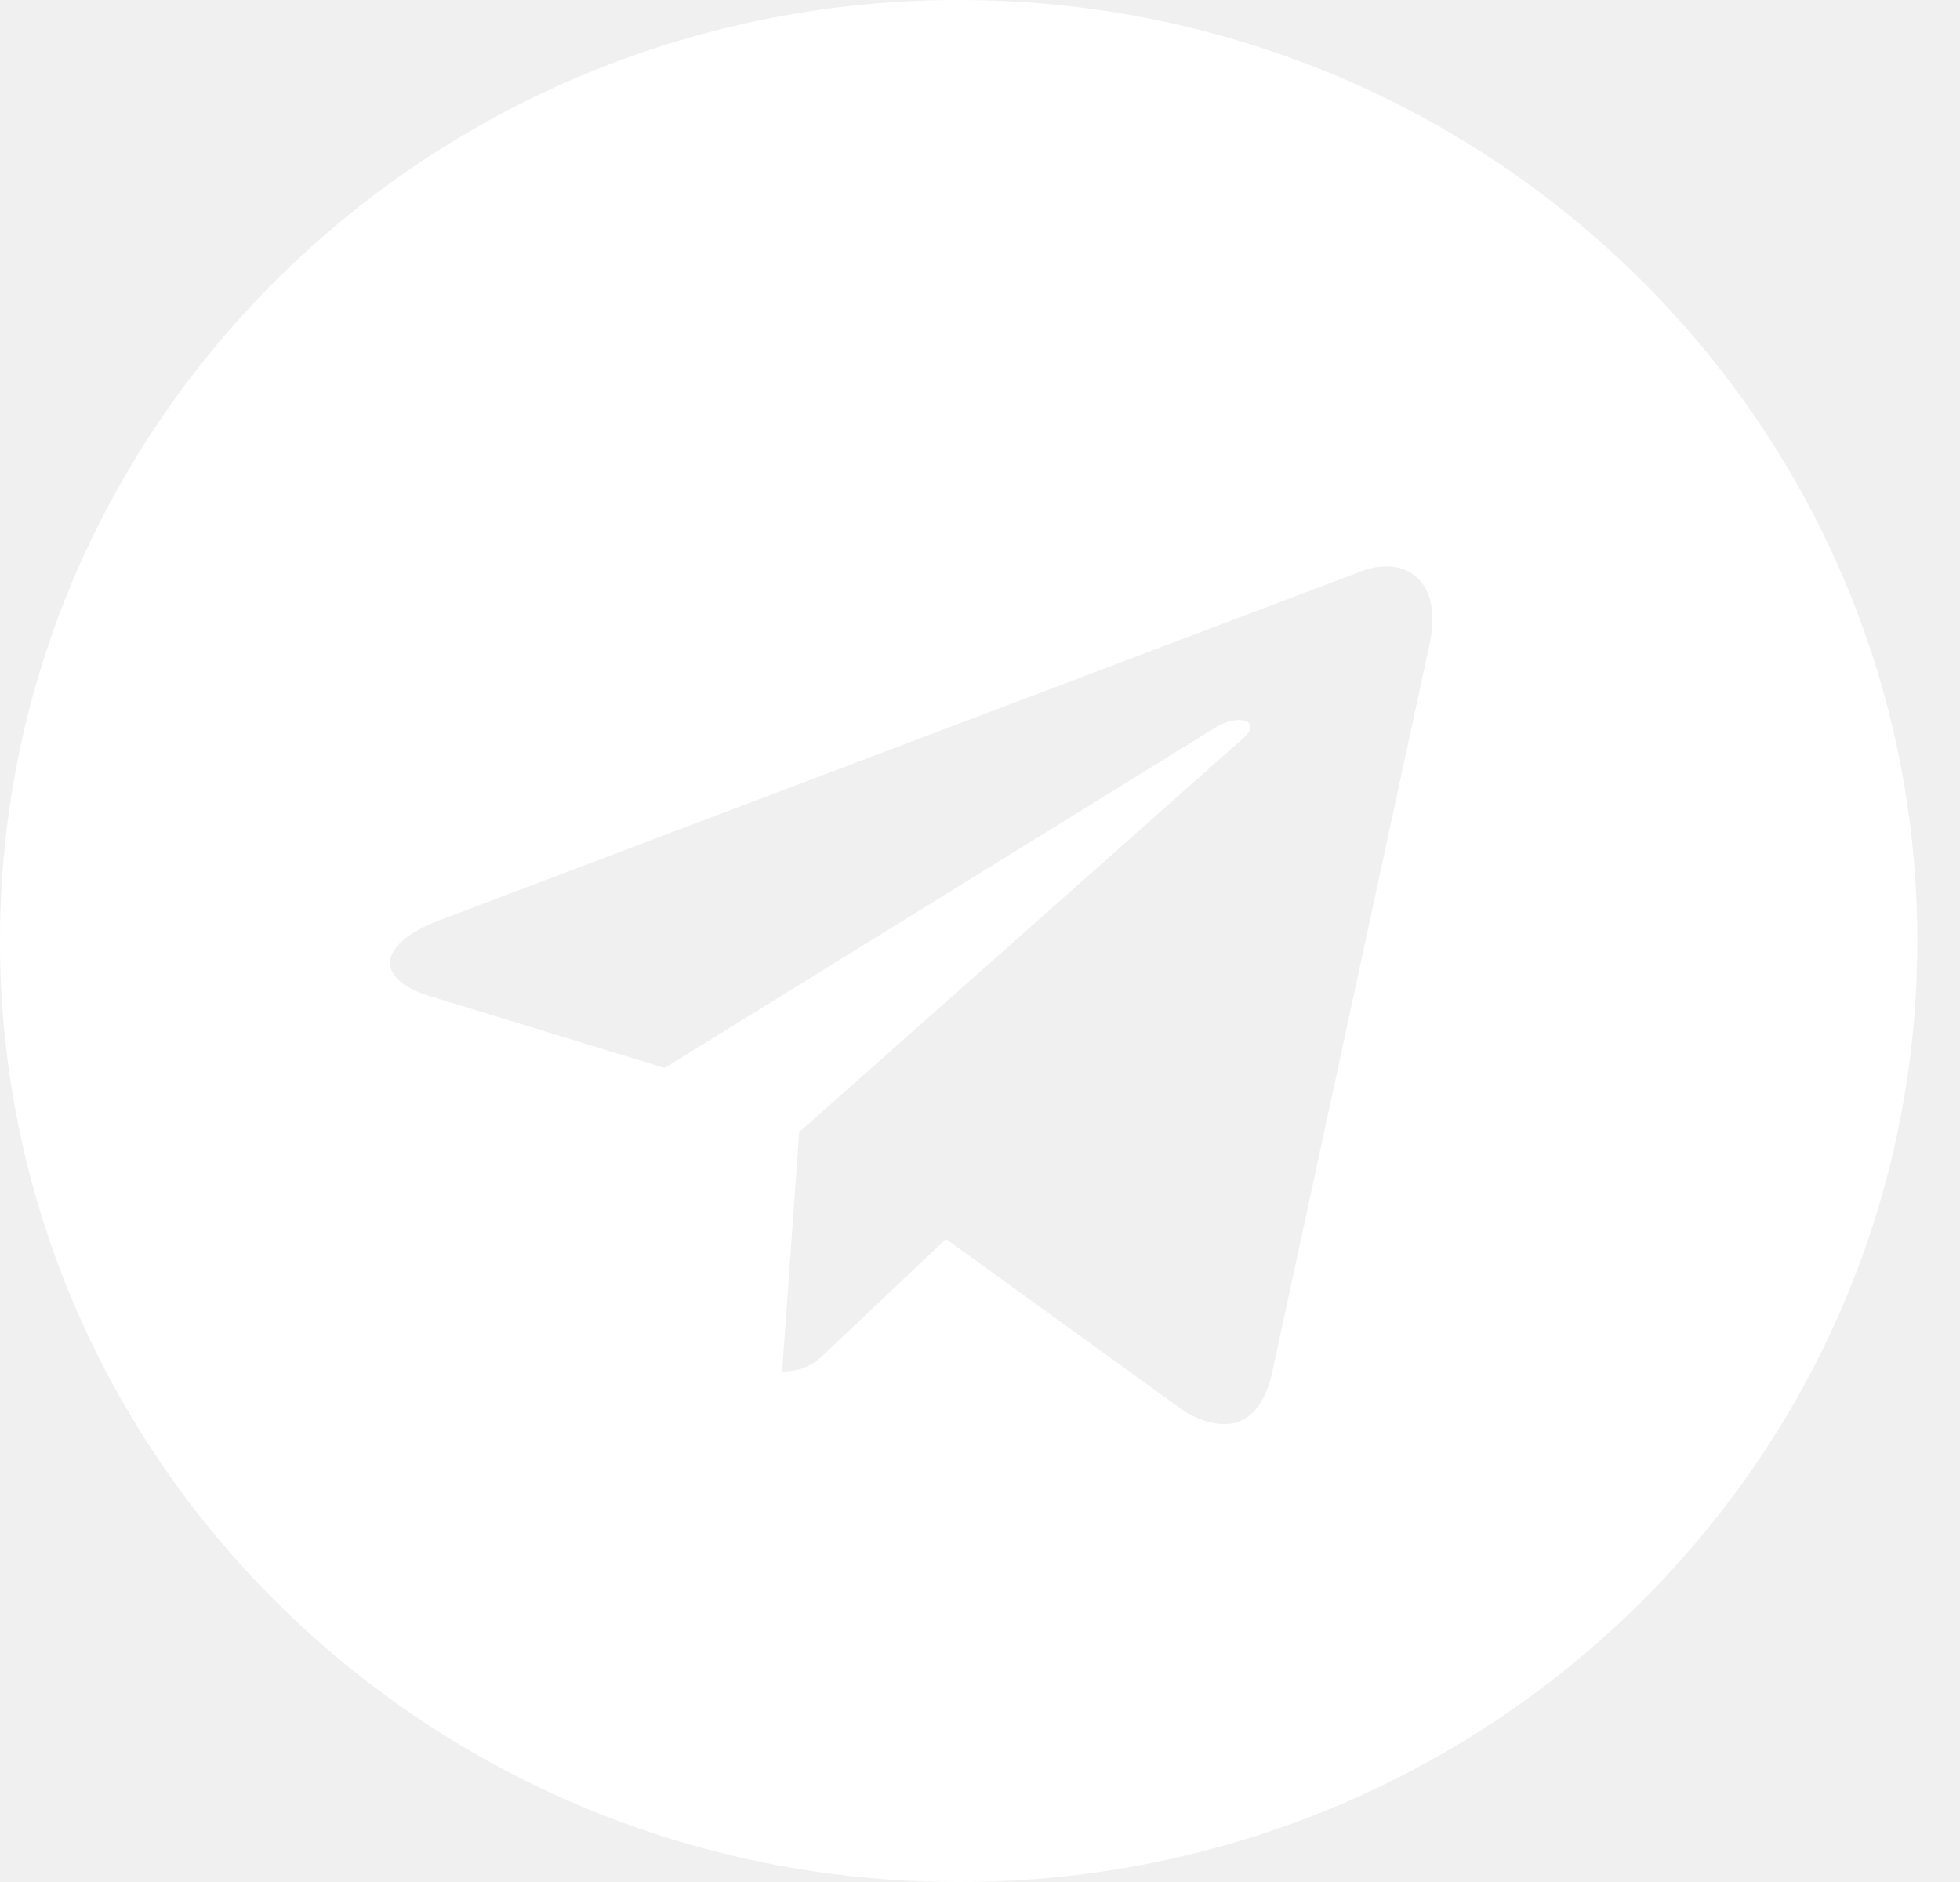
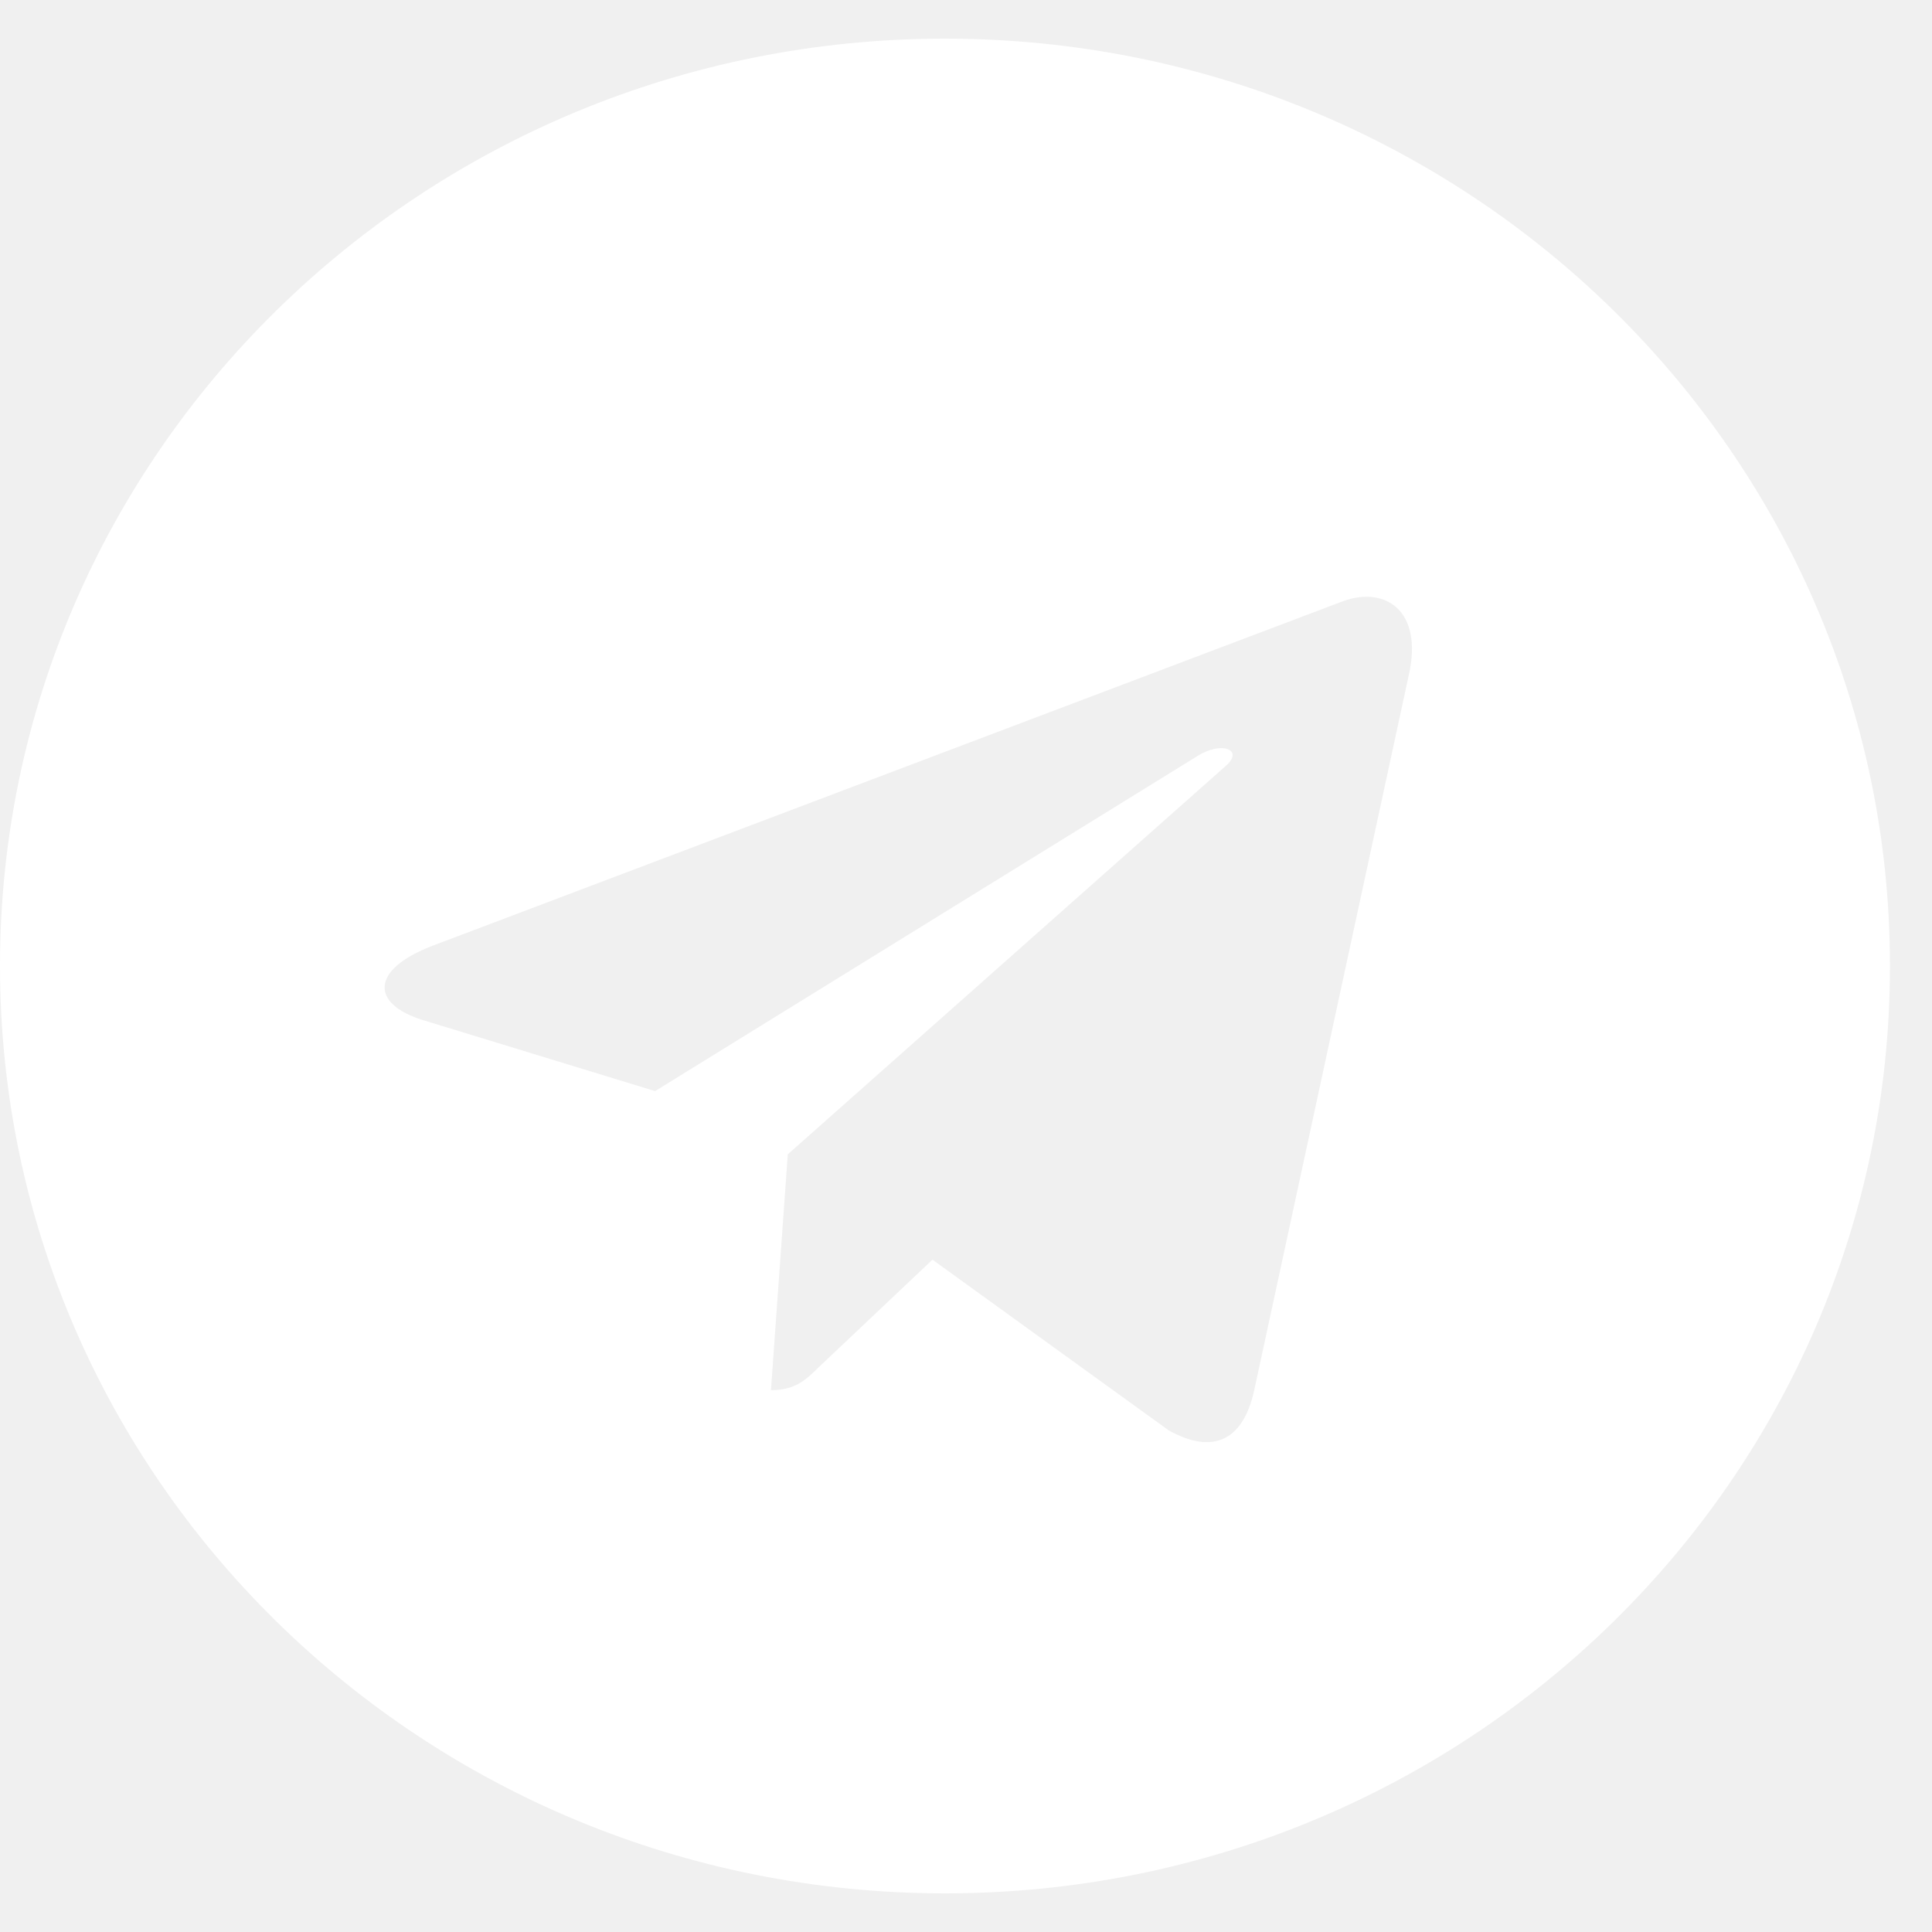
- <svg xmlns="http://www.w3.org/2000/svg" width="25" height="24" viewBox="0 0 25 24" fill="none">
+ <svg xmlns="http://www.w3.org/2000/svg" width="45" height="45" viewBox="0 0 25 24" fill="none">
  <path d="M12.228 24C18.984 24 24.456 18.63 24.456 12.001C24.456 5.372 18.984 0 12.228 0C5.472 0 0 5.37 0 11.999C0 18.628 5.472 24 12.228 24ZM5.595 11.739L17.385 7.277C17.933 7.083 18.411 7.407 18.233 8.22L16.227 17.501C16.079 18.159 15.679 18.319 15.123 18.009L12.066 15.8L10.592 17.194C10.429 17.354 10.291 17.489 9.976 17.489L10.194 14.437L15.859 9.413C16.107 9.2 15.804 9.079 15.479 9.293L8.477 13.619L5.46 12.696C4.802 12.487 4.787 12.05 5.595 11.739Z" fill="white" />
</svg>
